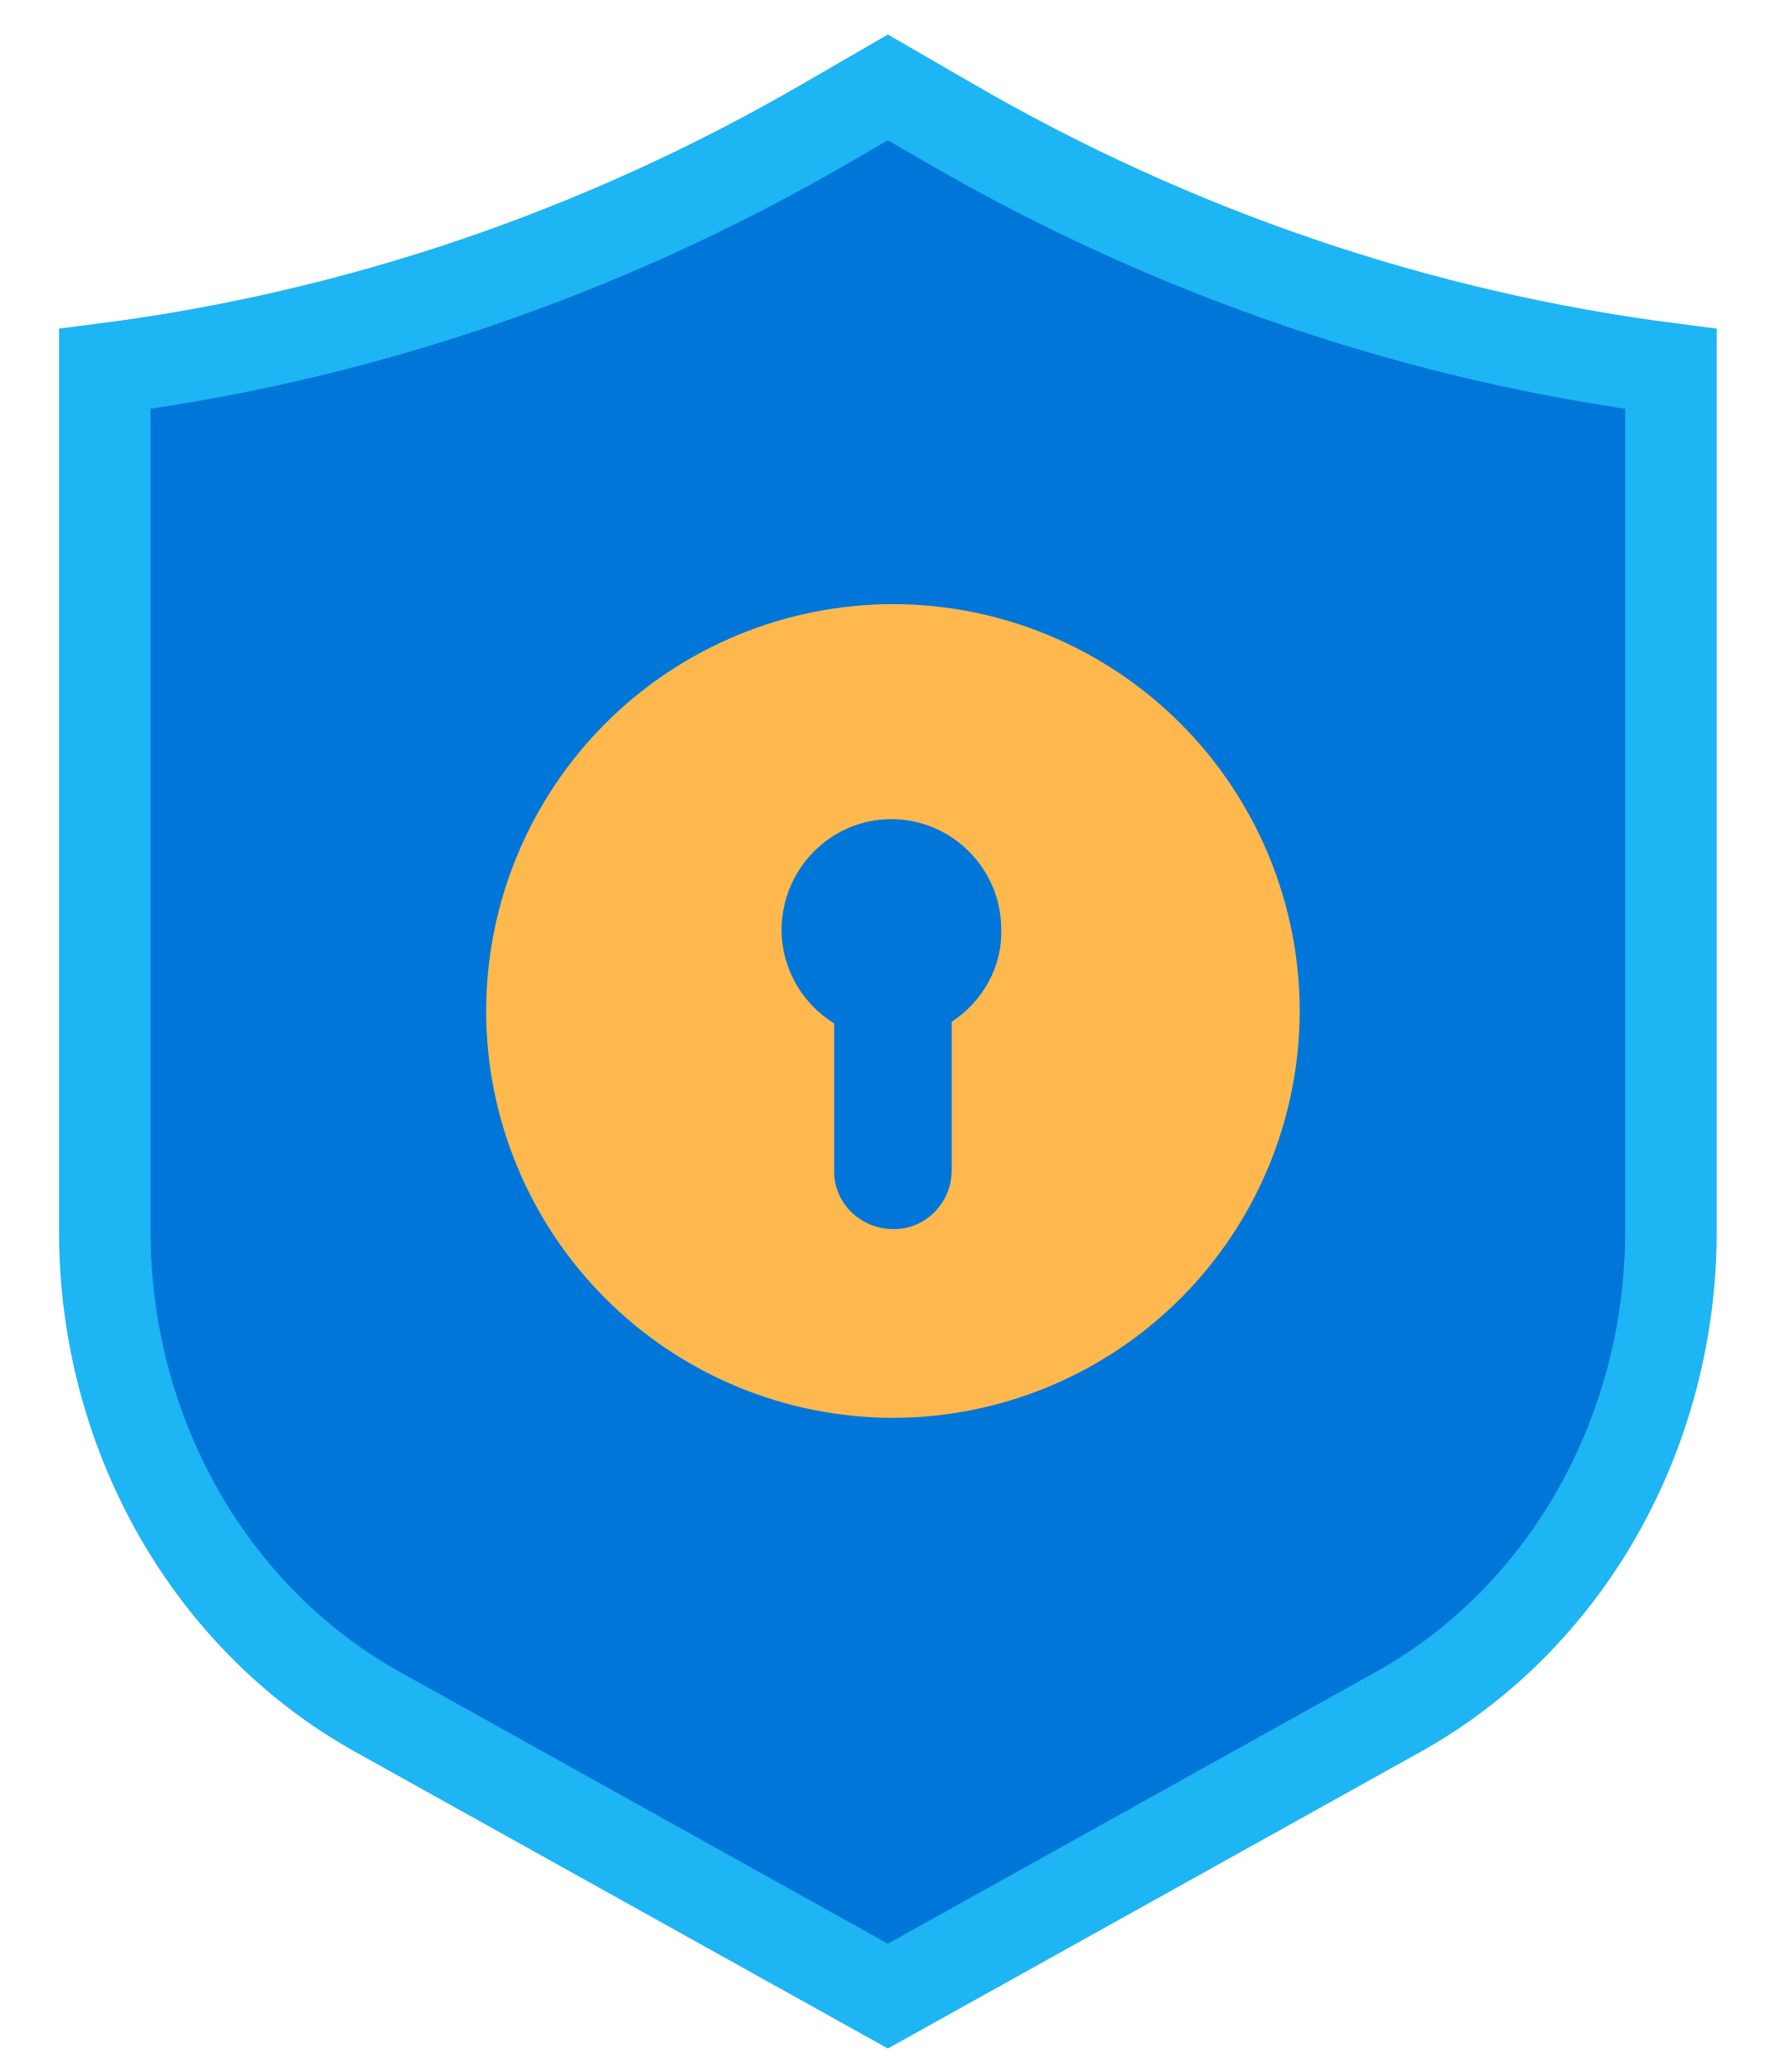
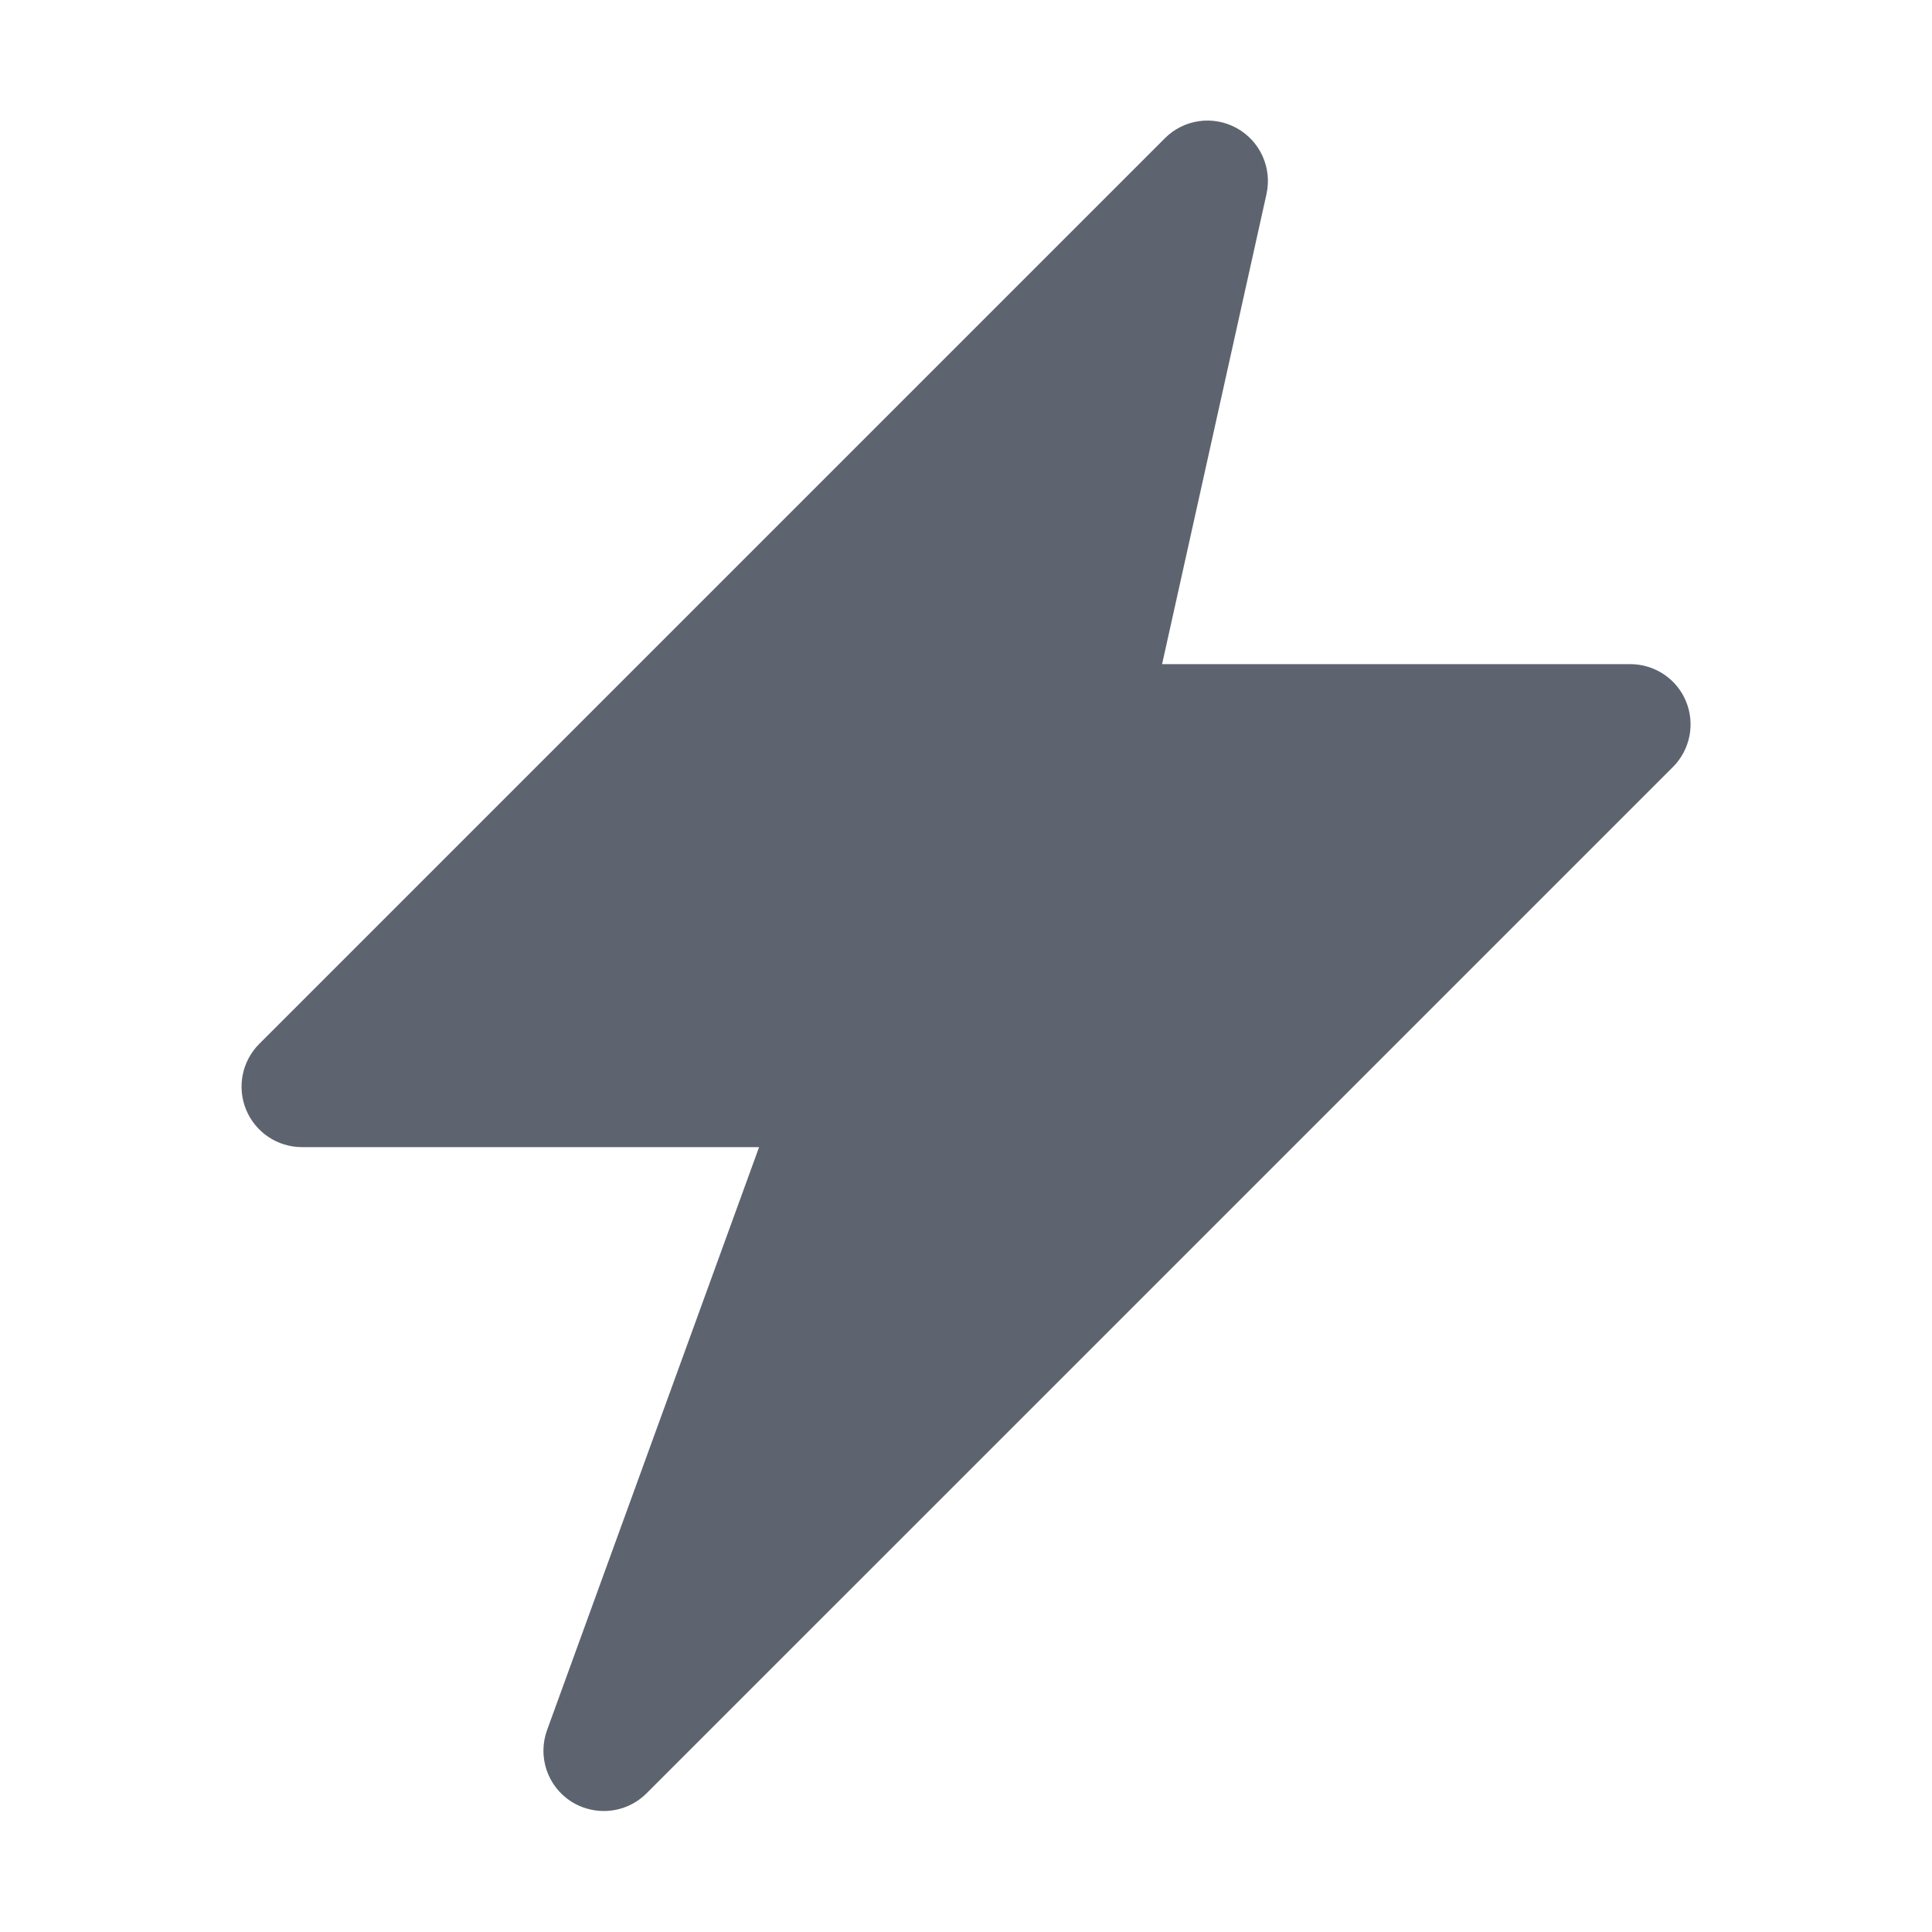
- <svg xmlns="http://www.w3.org/2000/svg" width="23" height="27" viewBox="0 0 23 27" fill="none">
-   <g id="Group 9288">
-     <path id="Vector" d="M10.751 1.614C10.751 1.614 10.751 1.614 10.751 1.614L11.572 1.139L12.393 1.614C12.393 1.614 12.393 1.614 12.393 1.614C15.303 3.301 18.488 4.385 21.778 4.807V16.047C21.778 16.047 21.778 16.047 21.778 16.047C21.778 17.343 21.444 18.611 20.816 19.715C20.188 20.819 19.29 21.714 18.224 22.307L11.572 26.011L4.92 22.307C4.92 22.307 4.92 22.307 4.92 22.307C2.747 21.097 1.366 18.691 1.366 16.047V4.807C4.656 4.385 7.841 3.301 10.751 1.614Z" fill="#0076D9" stroke="#1DB5F4" stroke-width="1.193" />
-     <path id="Vector_2" d="M11.638 7.872C10.233 7.874 8.885 8.433 7.891 9.426C6.897 10.42 6.338 11.768 6.336 13.174C6.337 14.579 6.897 15.927 7.891 16.921C8.885 17.915 10.232 18.474 11.638 18.476C13.044 18.474 14.391 17.915 15.385 16.921C16.379 15.927 16.938 14.579 16.94 13.174C16.938 11.768 16.379 10.421 15.385 9.427C14.391 8.433 13.044 7.874 11.638 7.872ZM12.404 13.315V15.25C12.404 15.674 12.062 16.016 11.658 16.016H11.638C11.215 16.016 10.872 15.674 10.872 15.27V13.336C10.665 13.208 10.493 13.031 10.373 12.819C10.253 12.607 10.189 12.369 10.186 12.126C10.186 11.319 10.831 10.674 11.617 10.674C12.404 10.674 13.049 11.319 13.049 12.105C13.069 12.589 12.807 13.053 12.404 13.315Z" fill="#FFB84D" />
-   </g>
+ <svg xmlns="http://www.w3.org/2000/svg" t="1704958341775" class="icon" viewBox="0 0 1024 1024" version="1.1" p-id="6885" width="200" height="200">
+   <path d="M893.6 371.68C888.672 359.744 876.96 352 864.032 352l-248.096 0 55.328-249.12c3.072-13.888-3.36-28.16-15.84-35.008s-27.968-4.704-38.016 5.408l-480 480c-9.152 9.152-11.904 22.976-6.944 34.944S147.104 608 160.032 608l242.304 0-112.384 308.992c-5.12 14.08 0.224 29.856 12.896 37.92 5.28 3.328 11.264 4.96 17.184 4.96 8.256 0 16.48-3.2 22.656-9.376l544-543.968C895.808 397.376 898.56 383.648 893.6 371.68z" fill="#5D646F" p-id="6886" />
</svg>
